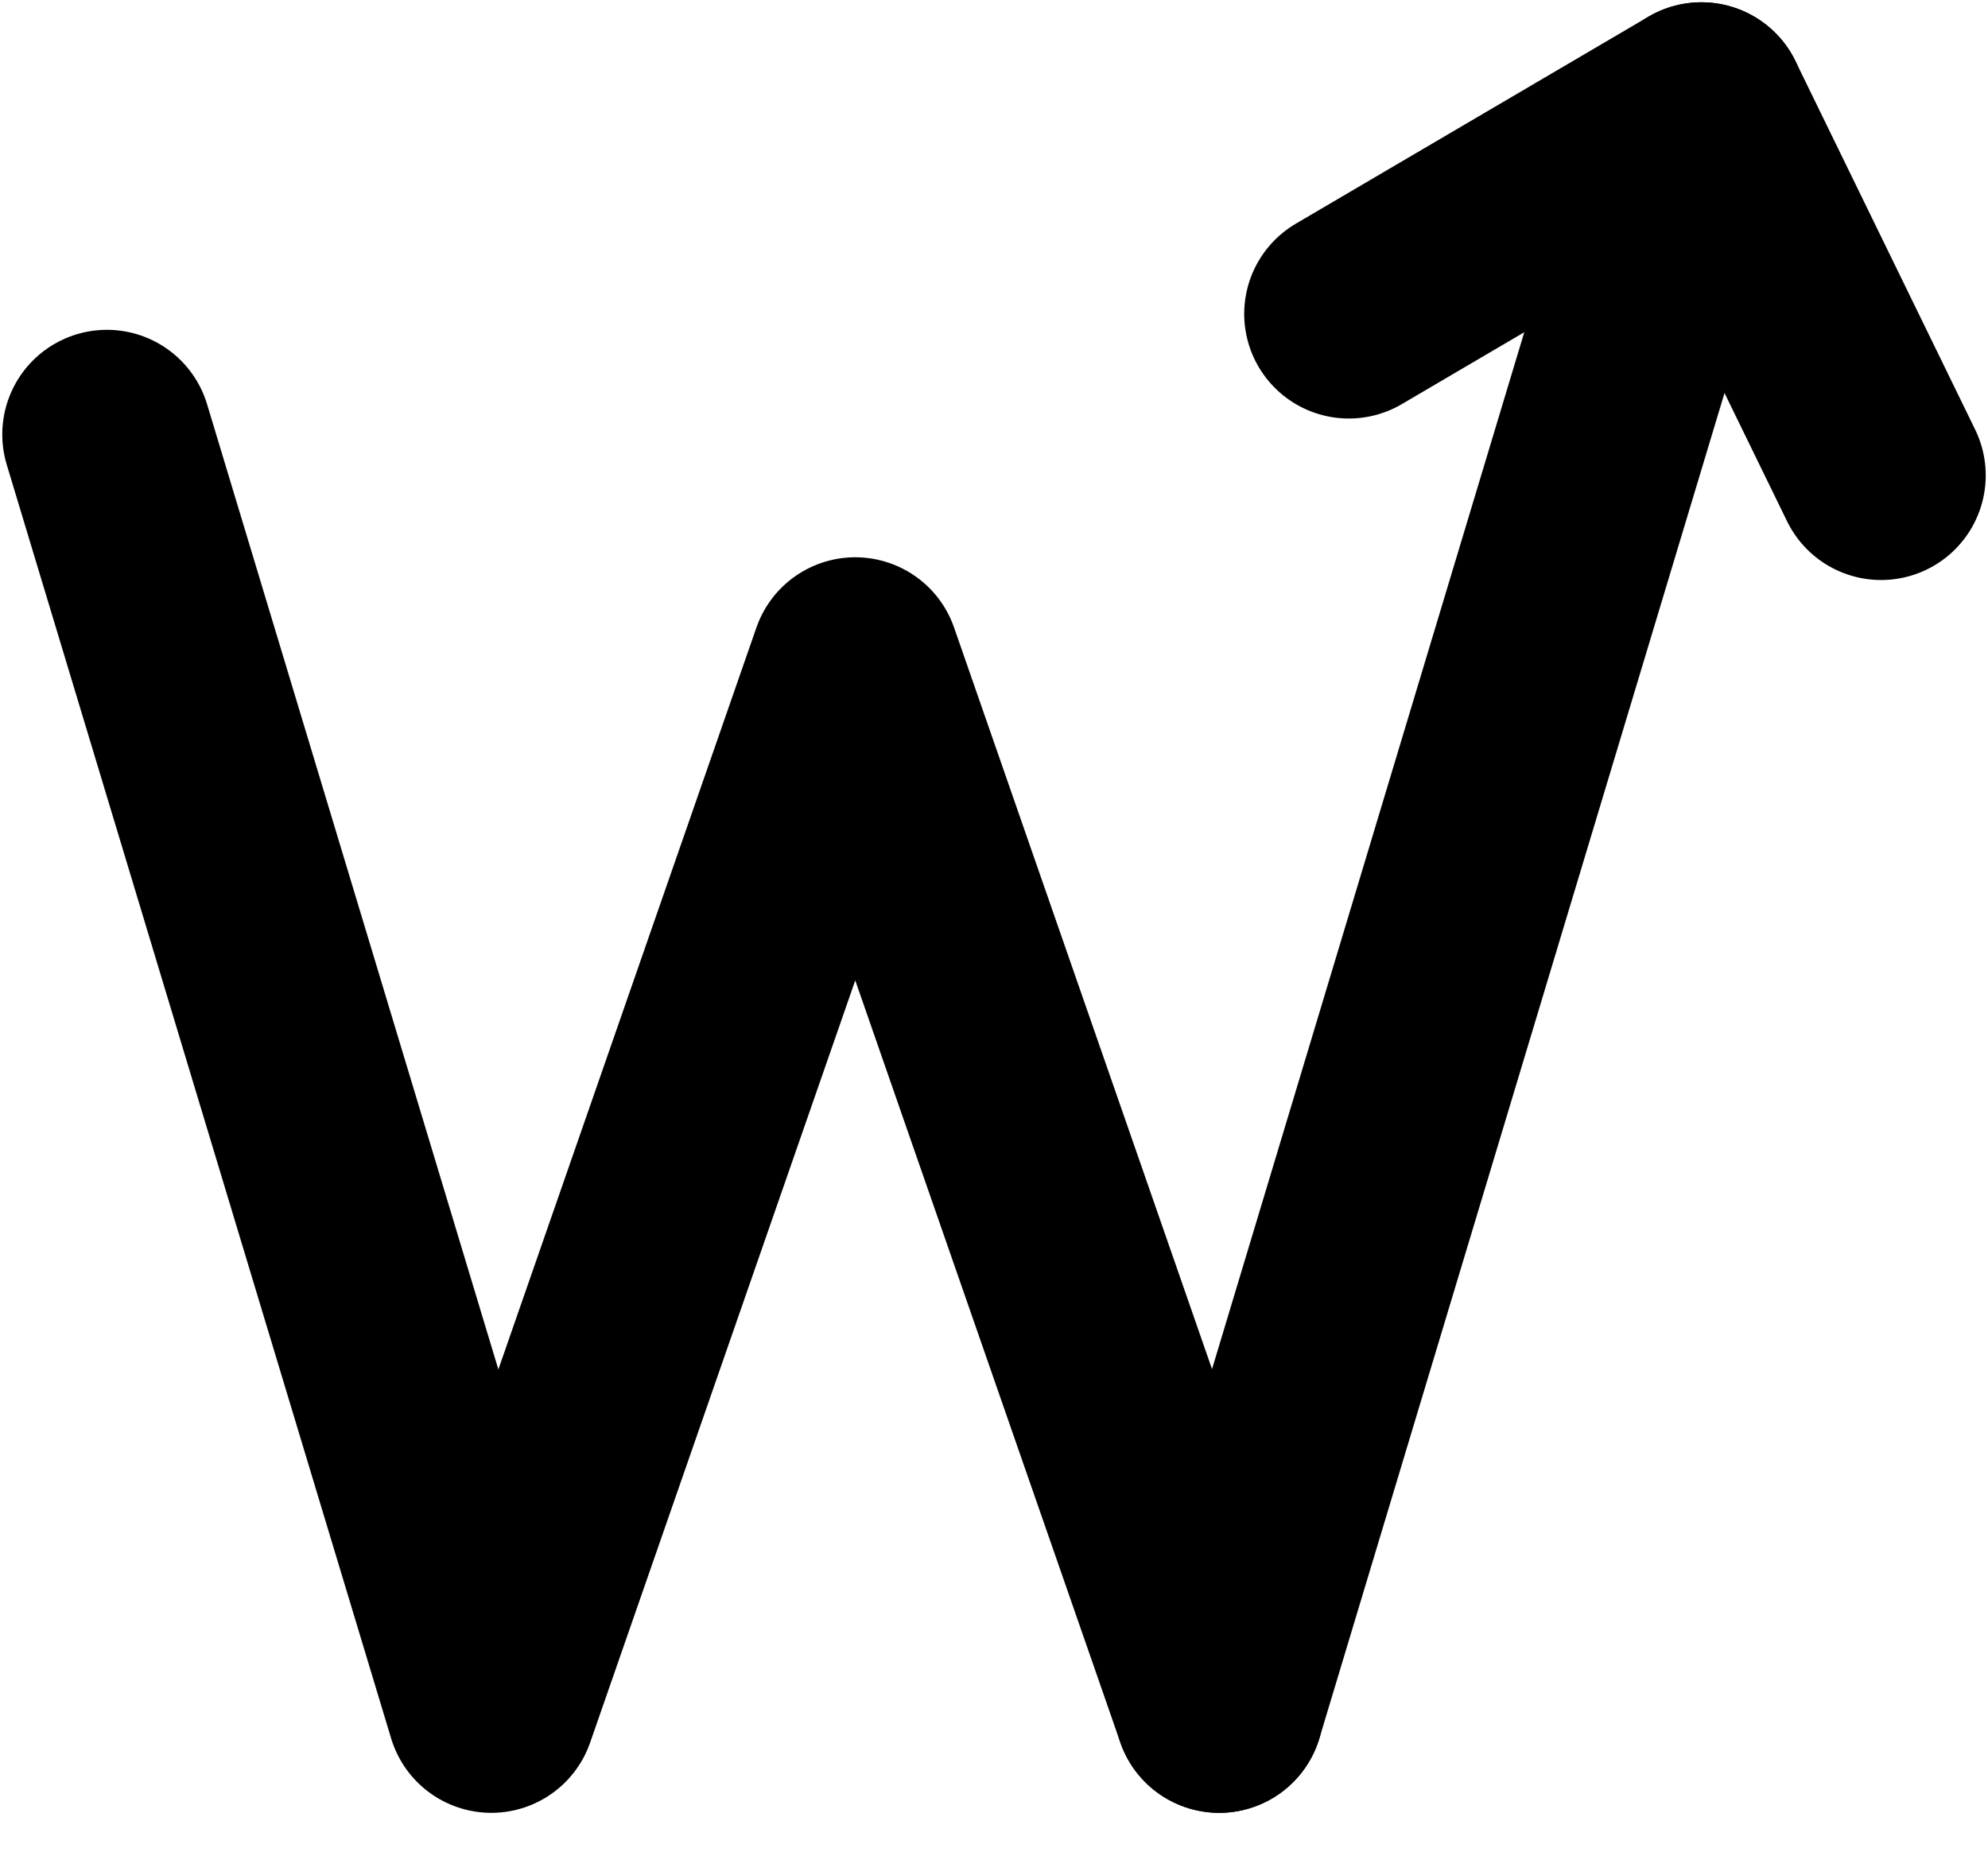
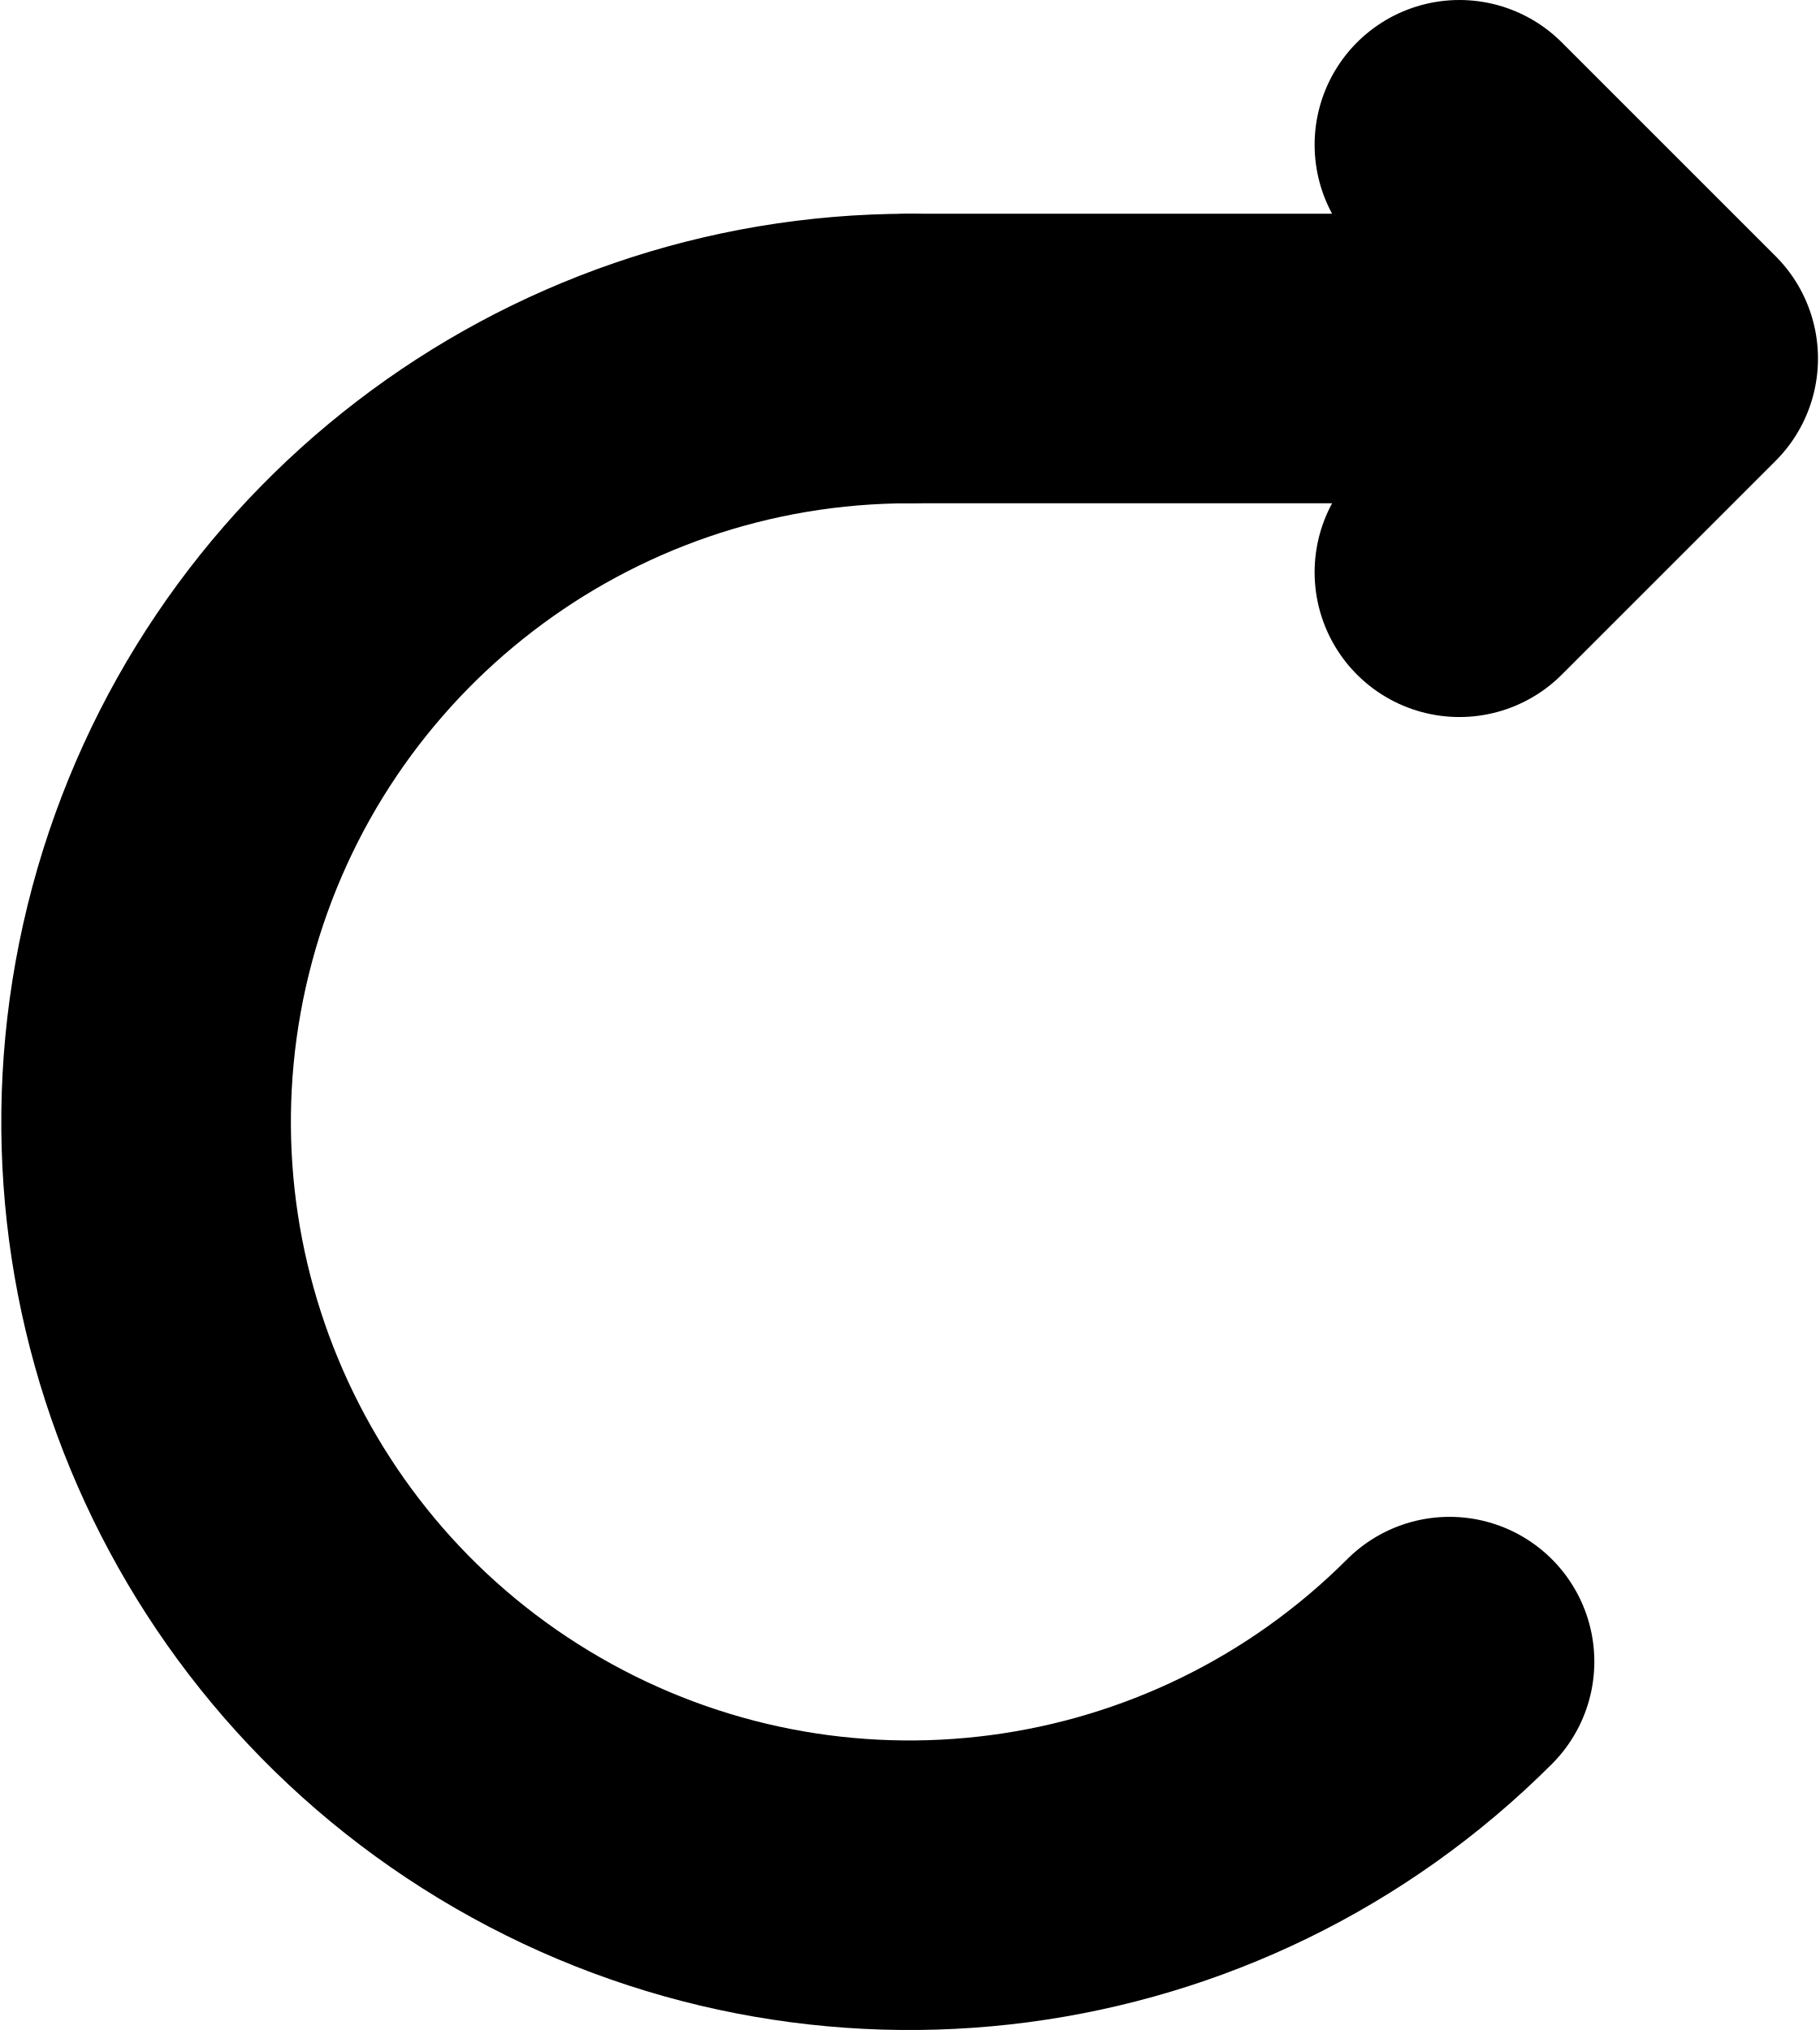
- <svg xmlns="http://www.w3.org/2000/svg" viewBox="-16 -16 874 814" width="874" height="814" role="img" aria-label="Citadel Workspace tray icon, template">
-   <g fill="none" stroke-width="92" stroke-linecap="round" stroke-linejoin="round">
-     <path d="M31 175L200 735L360 275L520 735" stroke="#000000" />
-     <path d="M520 735L732 31" stroke="#000000" />
-     <path d="M577 122L732 31L811 193" stroke="#000000" />
-   </g>
+ <svg xmlns="http://www.w3.org/2000/svg" viewBox="31 14.76 138 154.24" width="138" height="154" role="img" aria-label="Citadel Workspaces tray icon">
+   <path d="M141.01 141.01A58 58 0 1 1 100 42" fill="none" stroke="#000000" stroke-width="22" stroke-linecap="round" stroke-linejoin="round" />
+   <path d="M100 42H158M141.76 25.76L158 42L141.76 58.24" fill="none" stroke="#000000" stroke-width="22" stroke-linecap="round" stroke-linejoin="round" />
</svg>
